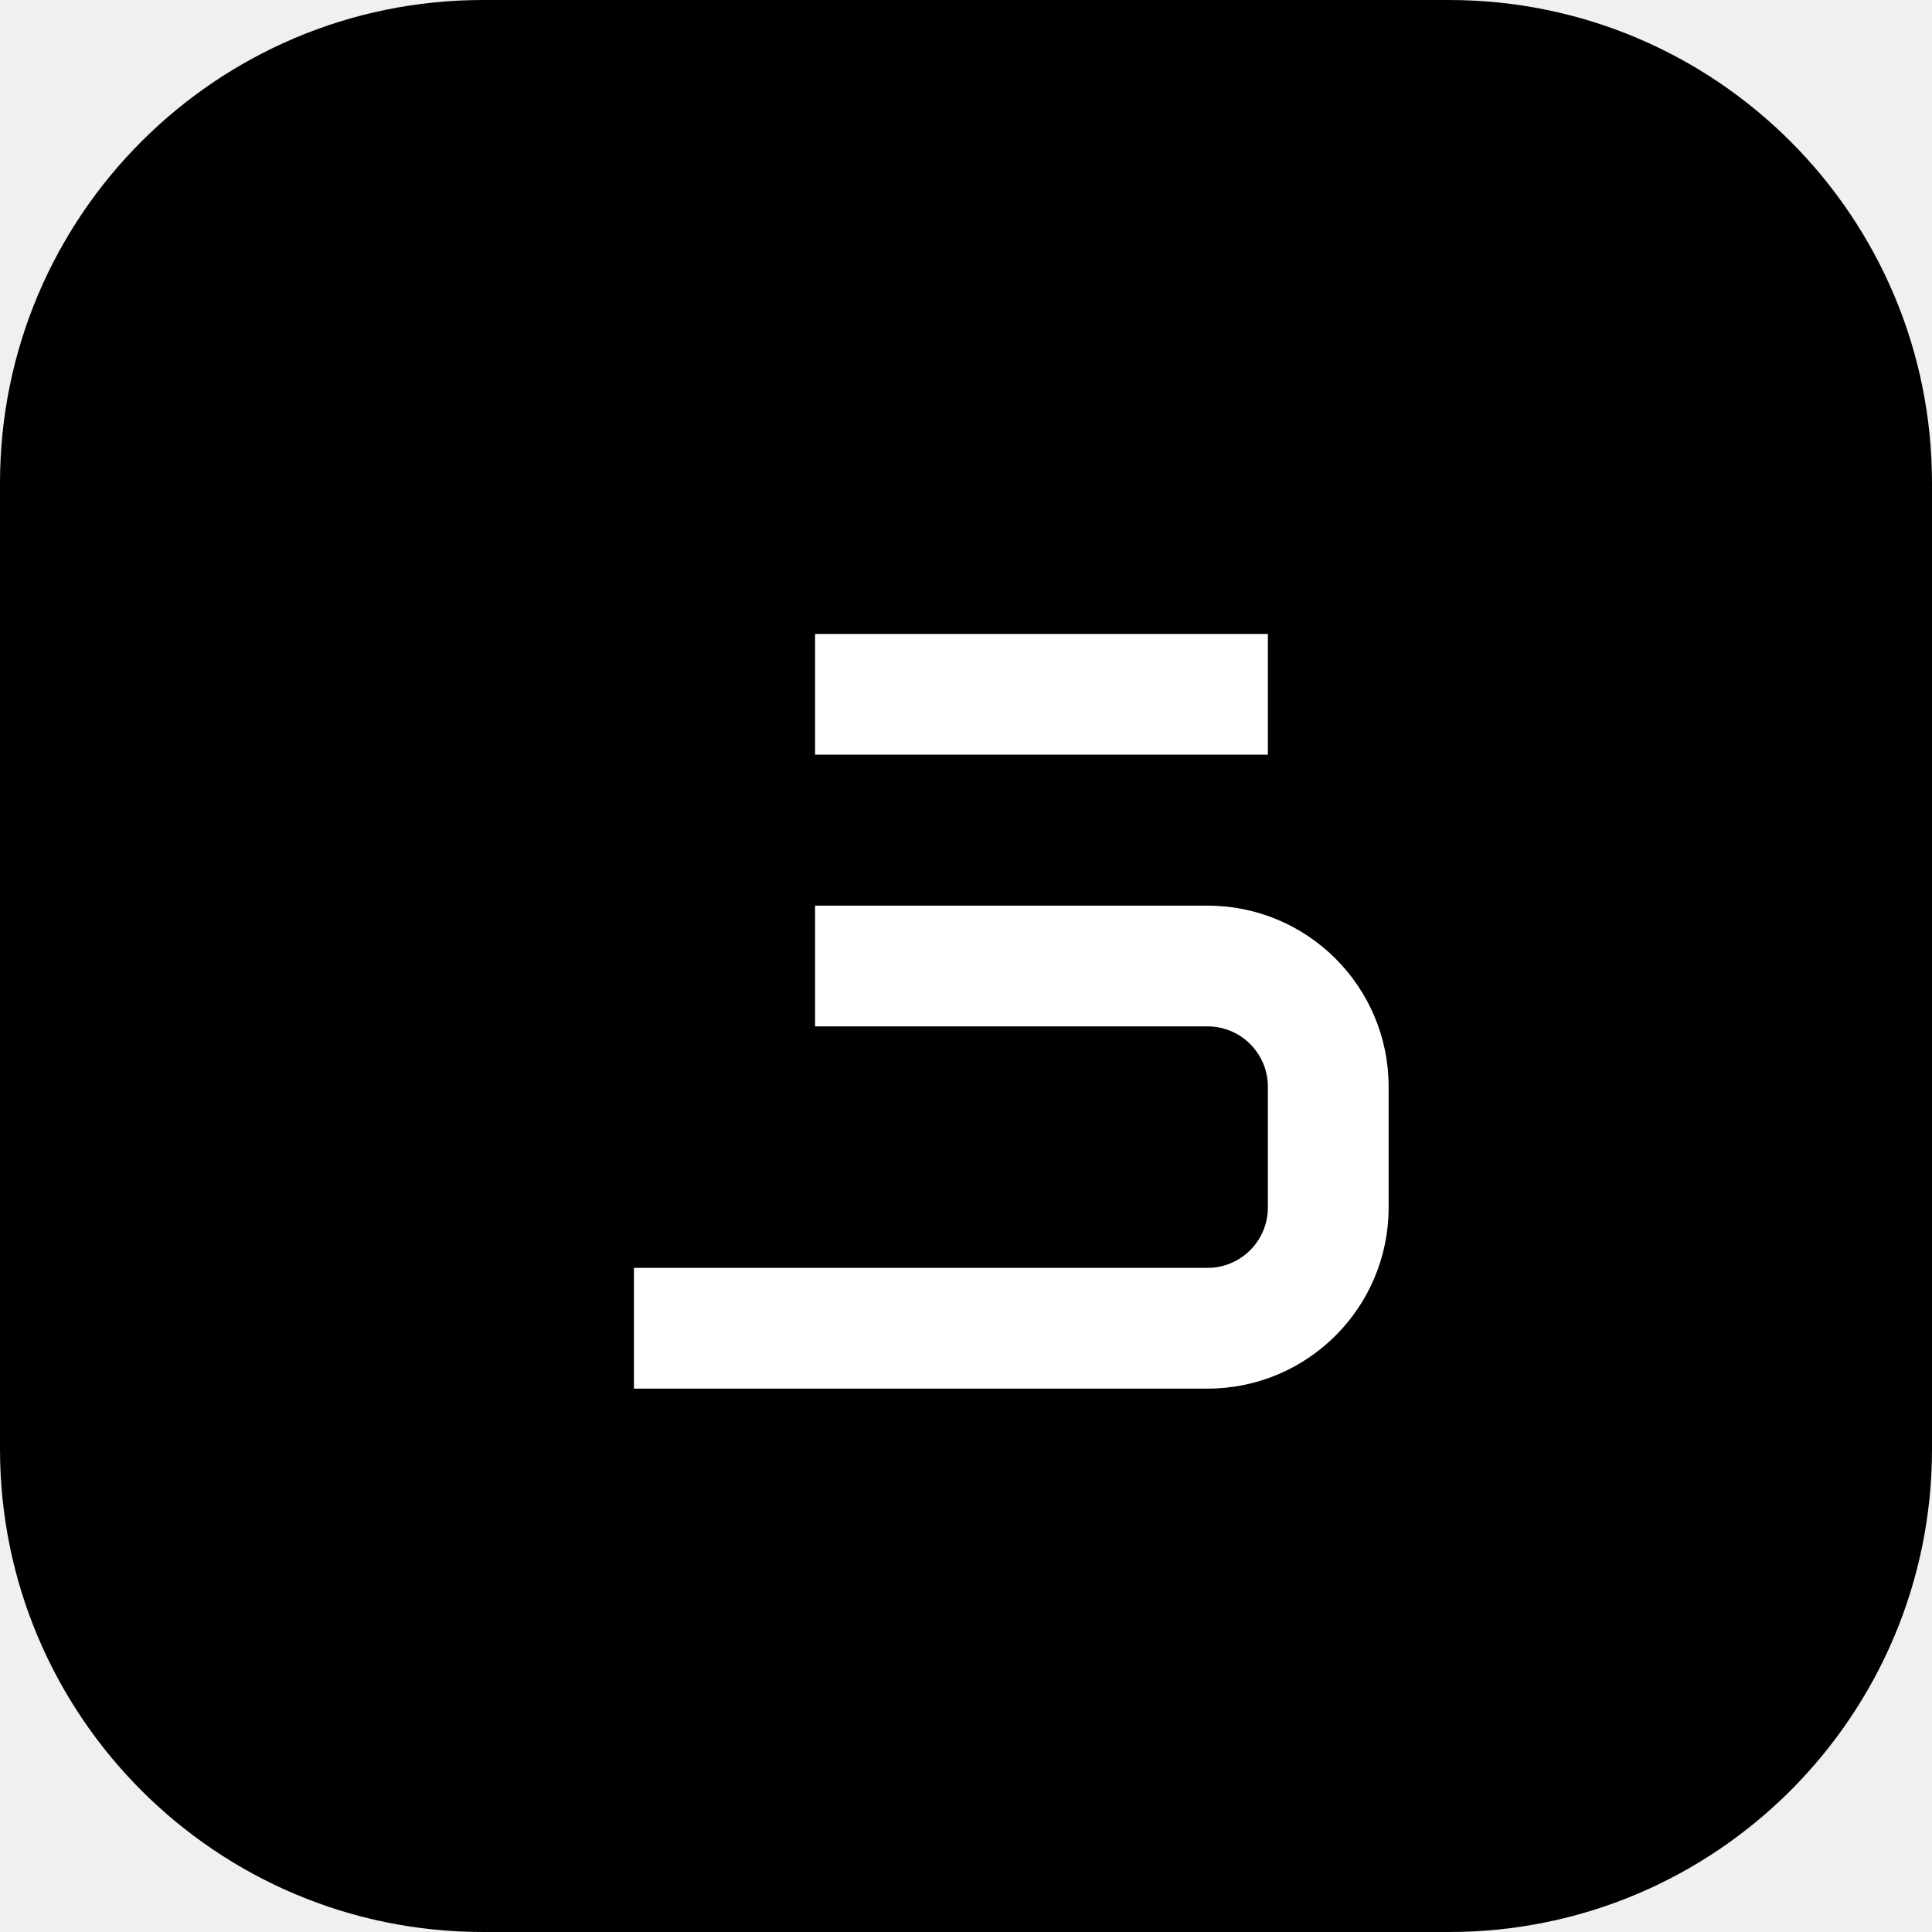
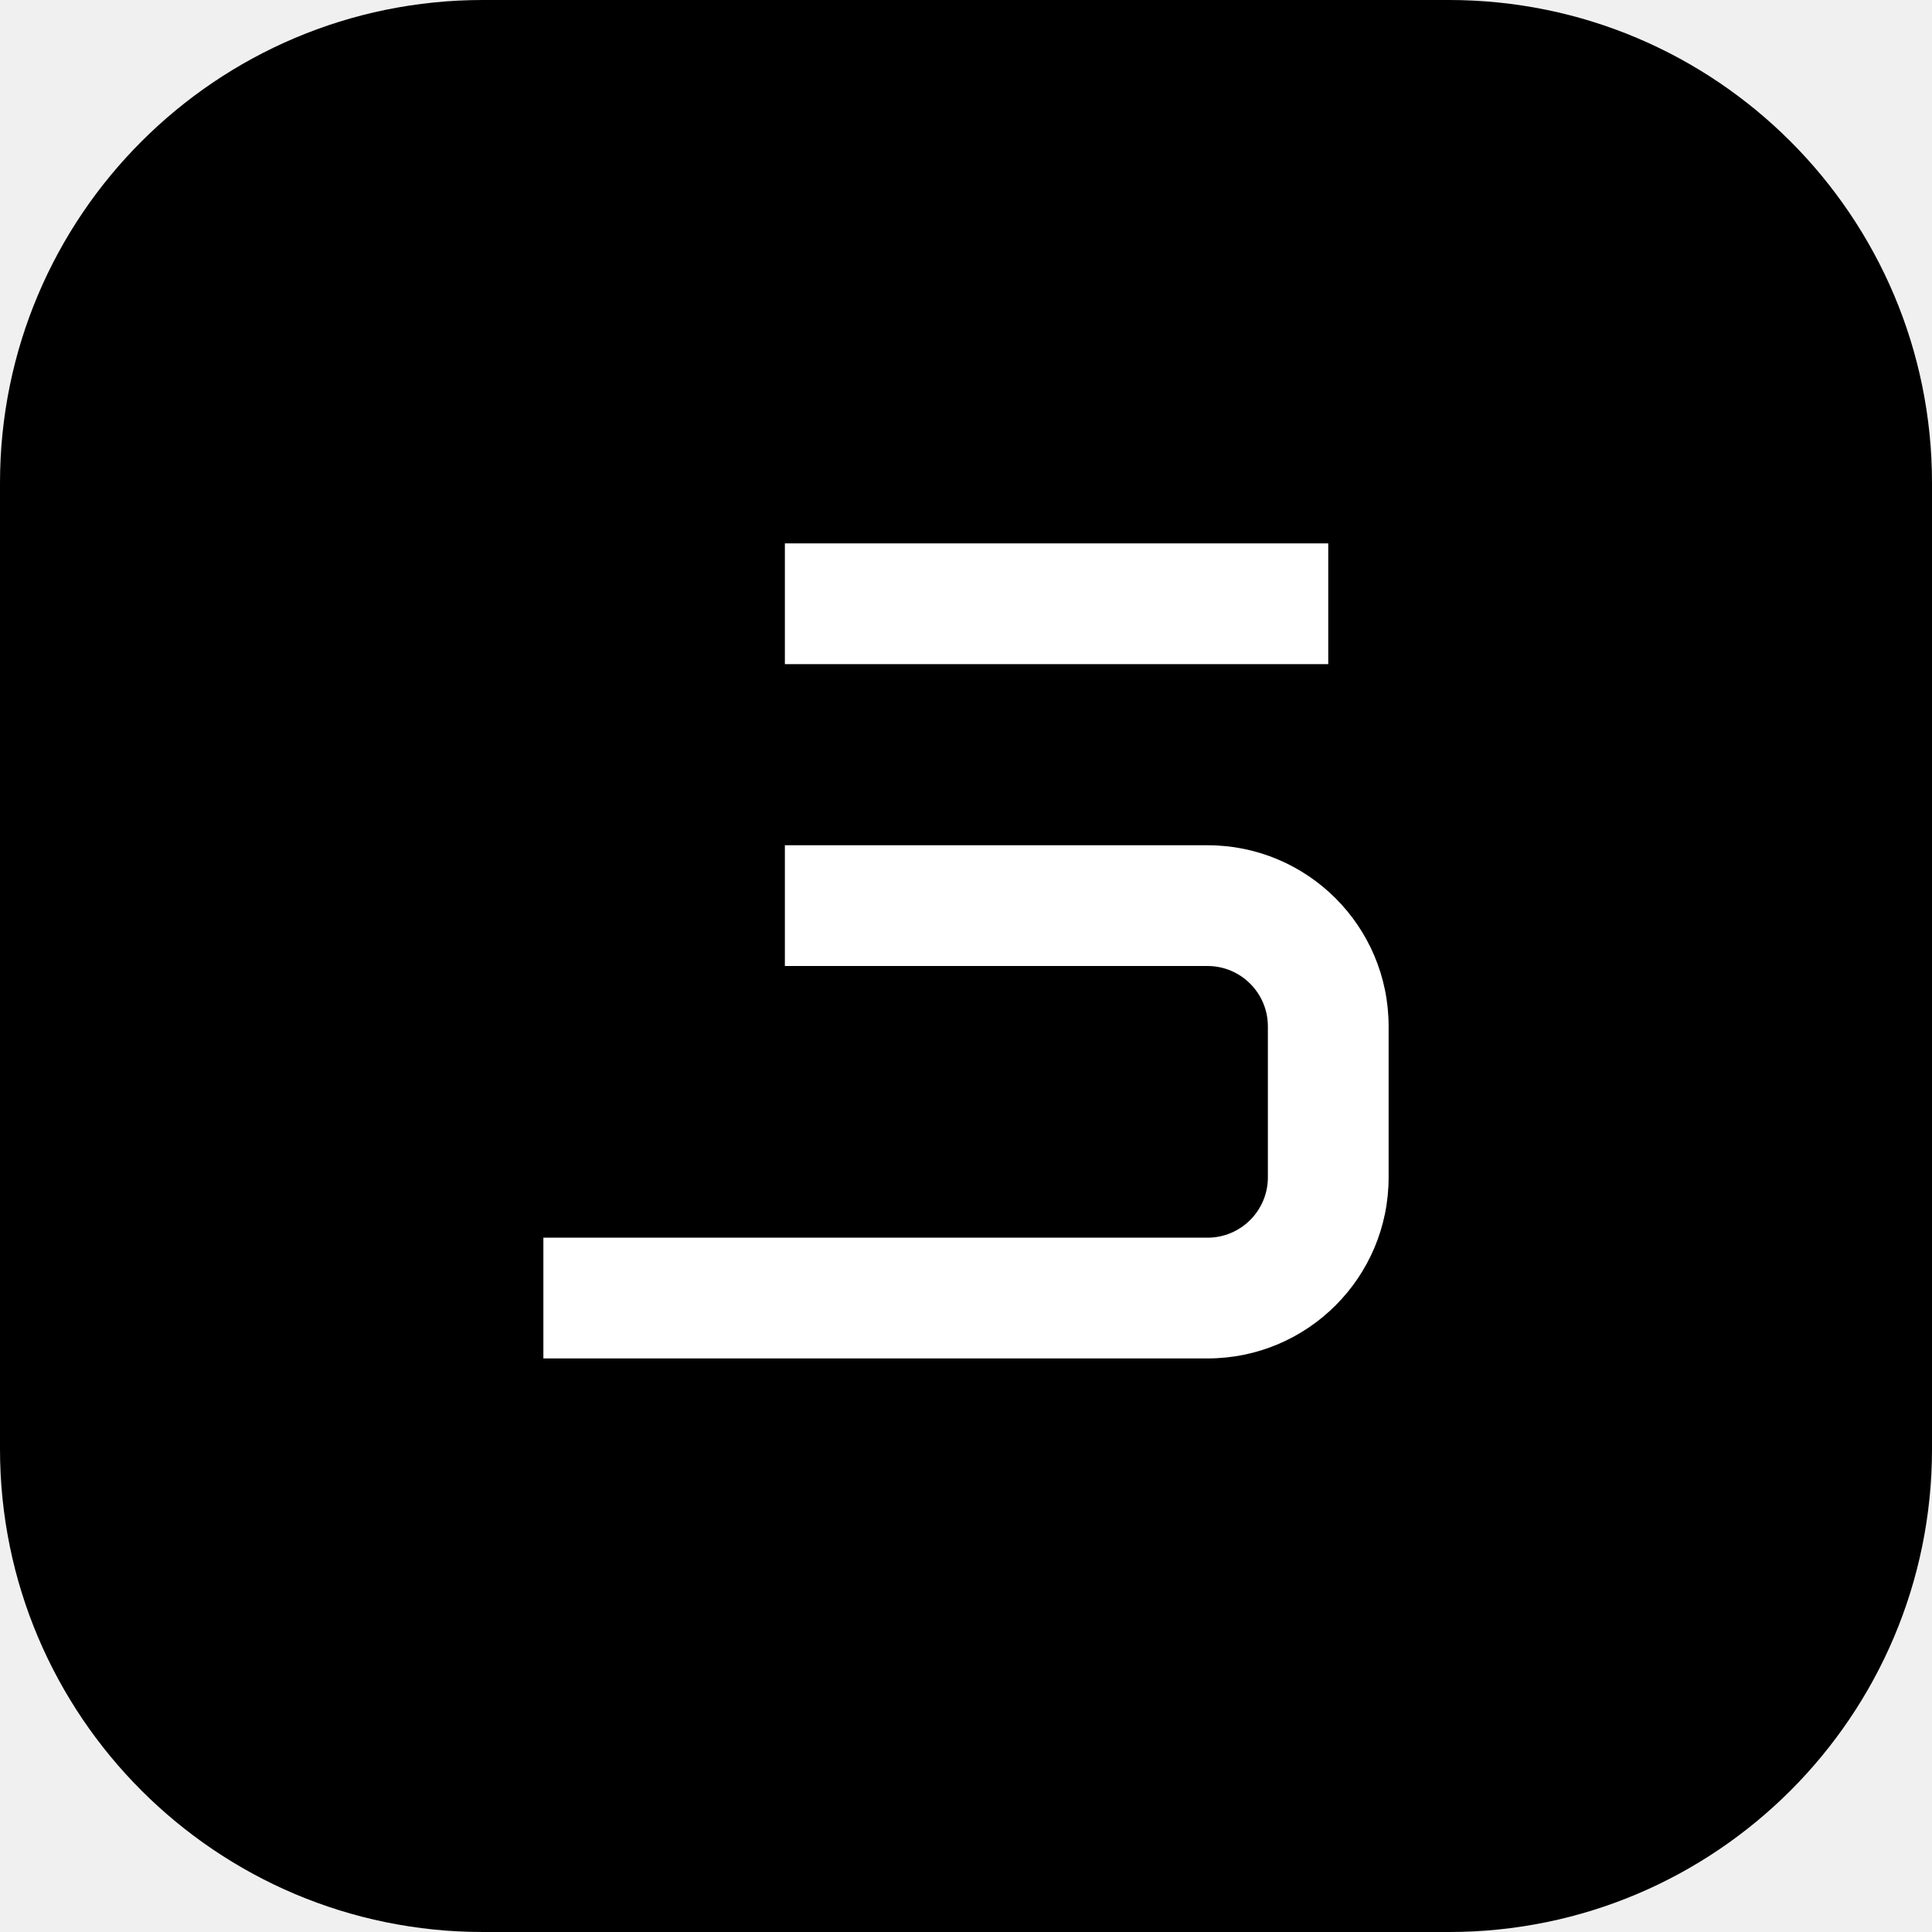
<svg xmlns="http://www.w3.org/2000/svg" width="32" height="32" viewBox="0 0 32 32" fill="none">
  <rect width="32" height="32" rx="8" fill="black" />
-   <path d="M10 9H20.5V11H13V13.5H19.5C21.157 13.5 22.5 14.843 22.5 16.5V18.5C22.5 20.157 21.157 21.5 19.5 21.5H10V19.5H19.5C20.052 19.5 20.5 19.052 20.5 18.5V16.5C20.5 15.948 20.052 15.5 19.5 15.5H13V9H10V9Z" fill="white" transform="translate(0.5, 1.5)" />
+   <path d="M9 8.5H22V10.5H13V13.5H20C21.657 13.5 23 14.843 23 16.5V19C23 20.657 21.657 22 20 22H9V20H20C20.552 20 21 19.552 21 19V16.5C21 15.948 20.552 15.5 20 15.5H13V8.5H9Z" fill="white" transform="translate(0, 0.5)" />
</svg>
